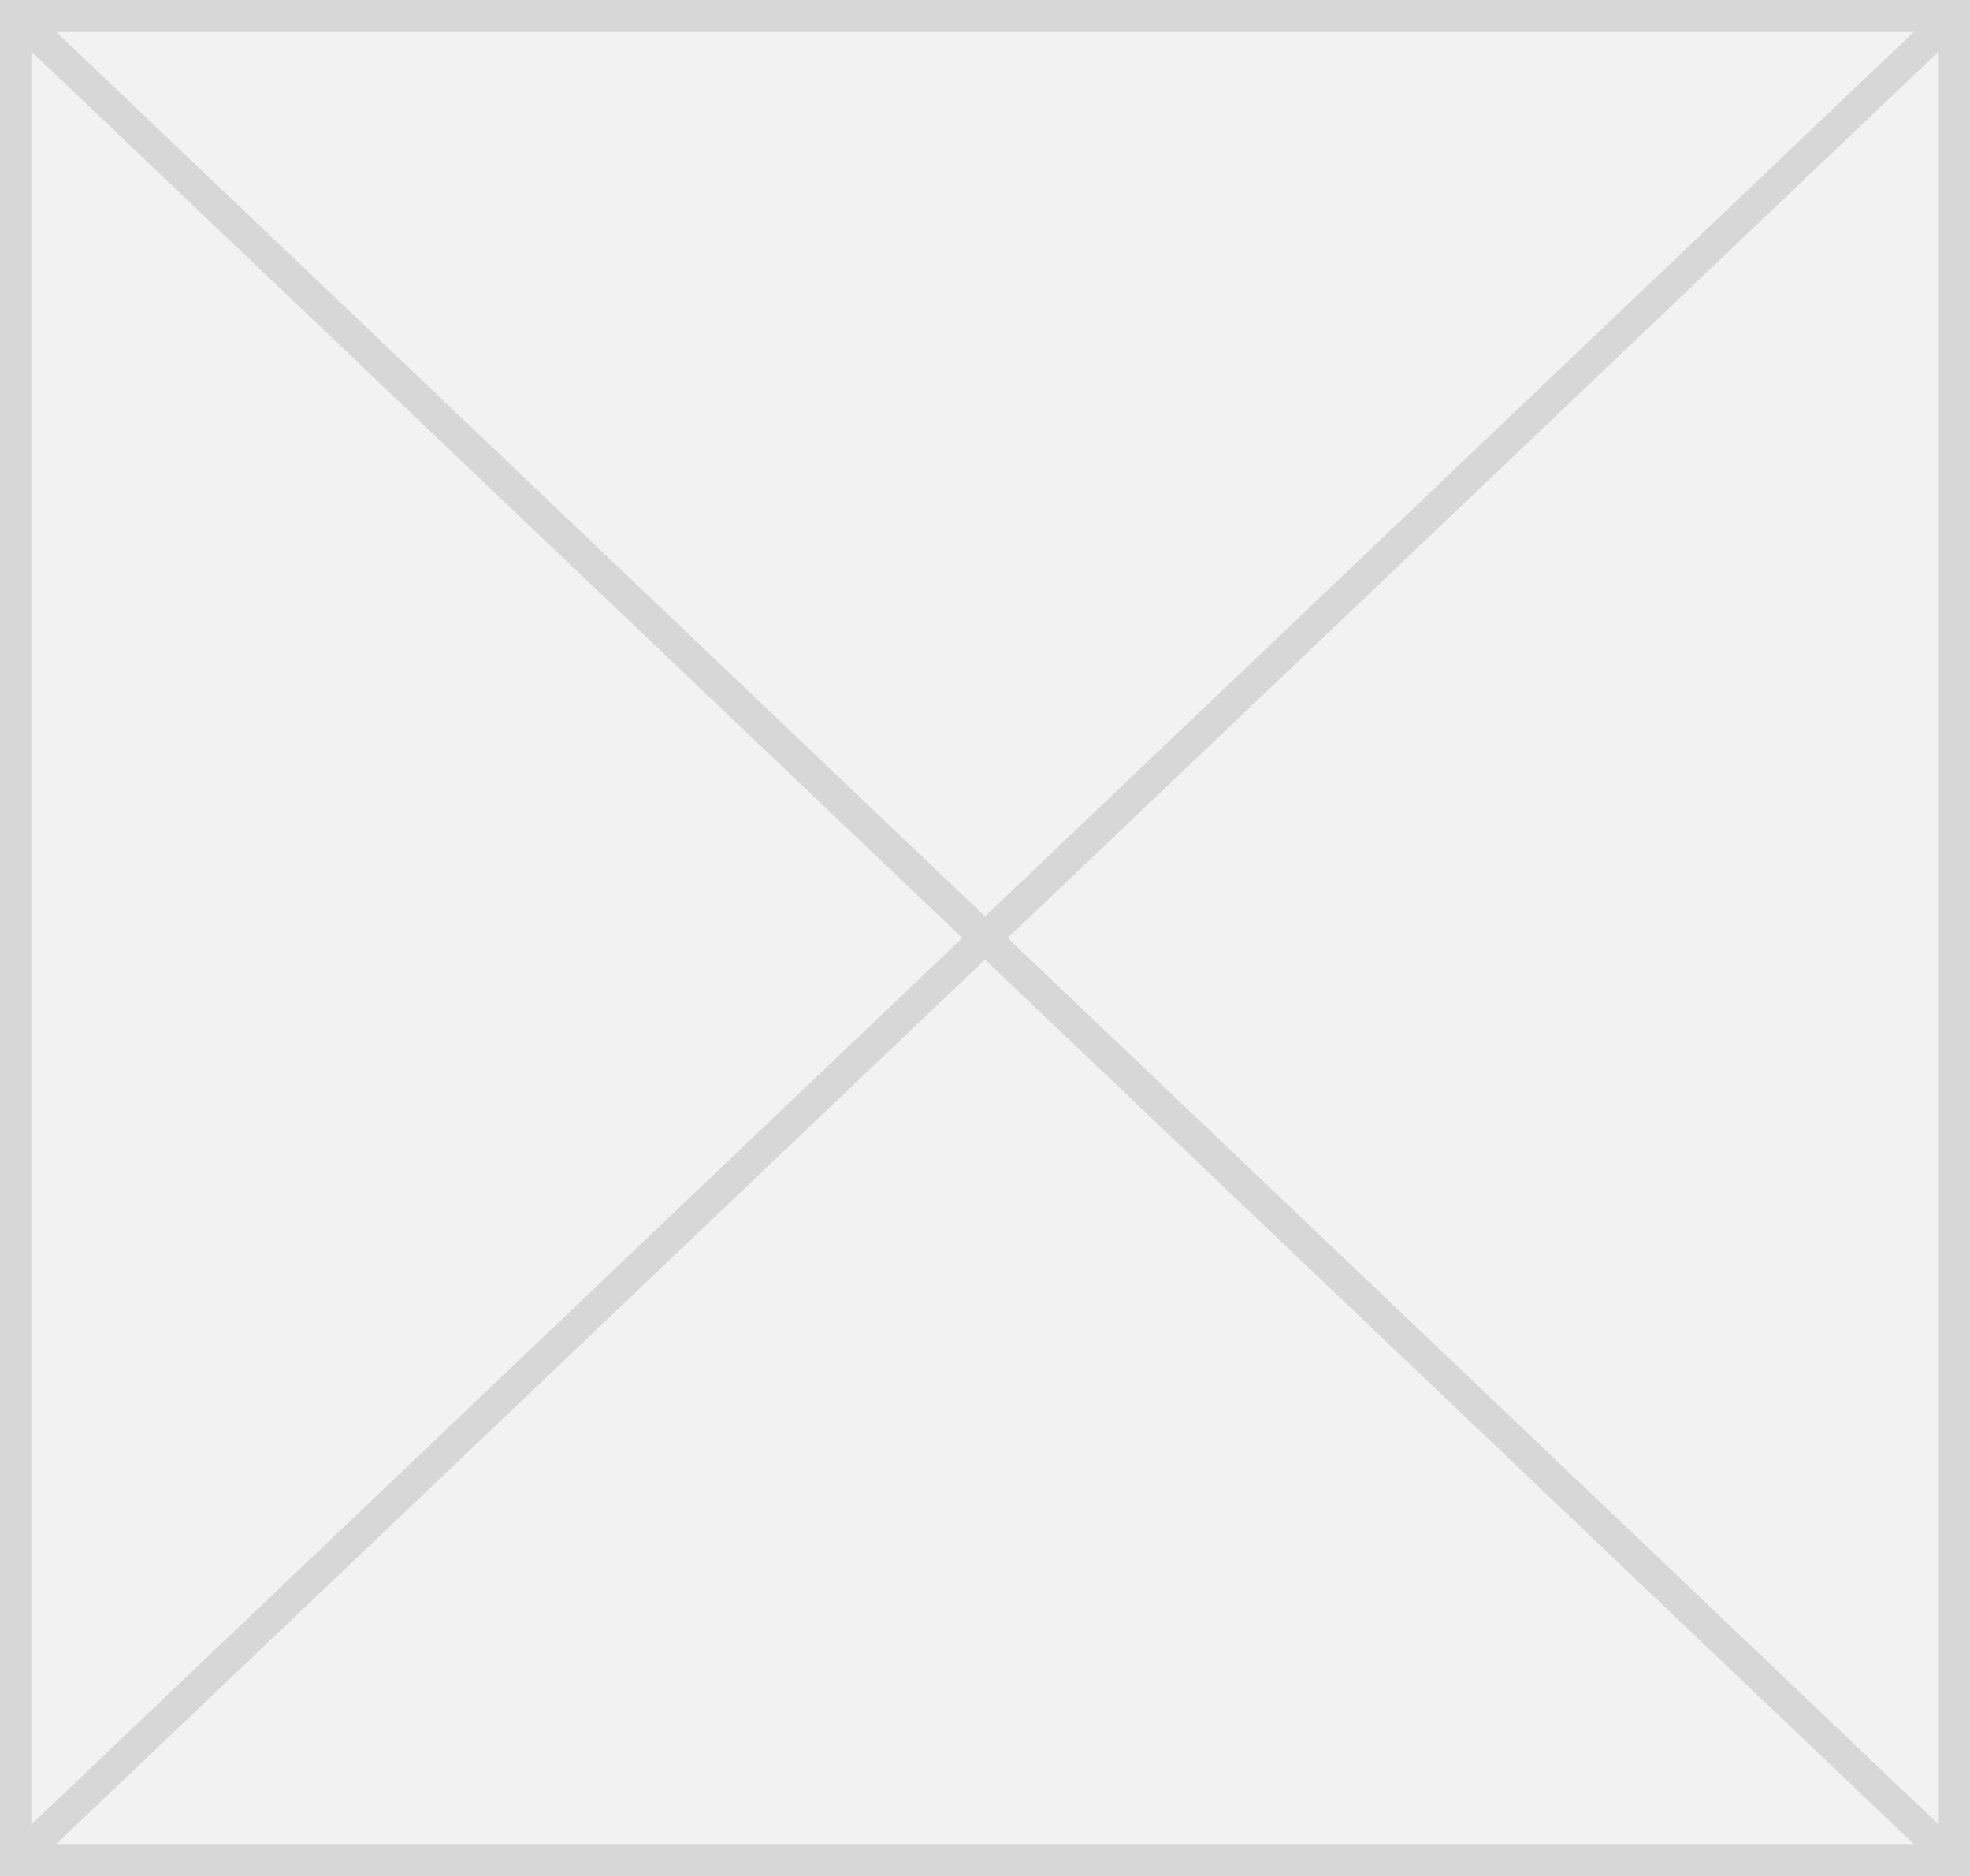
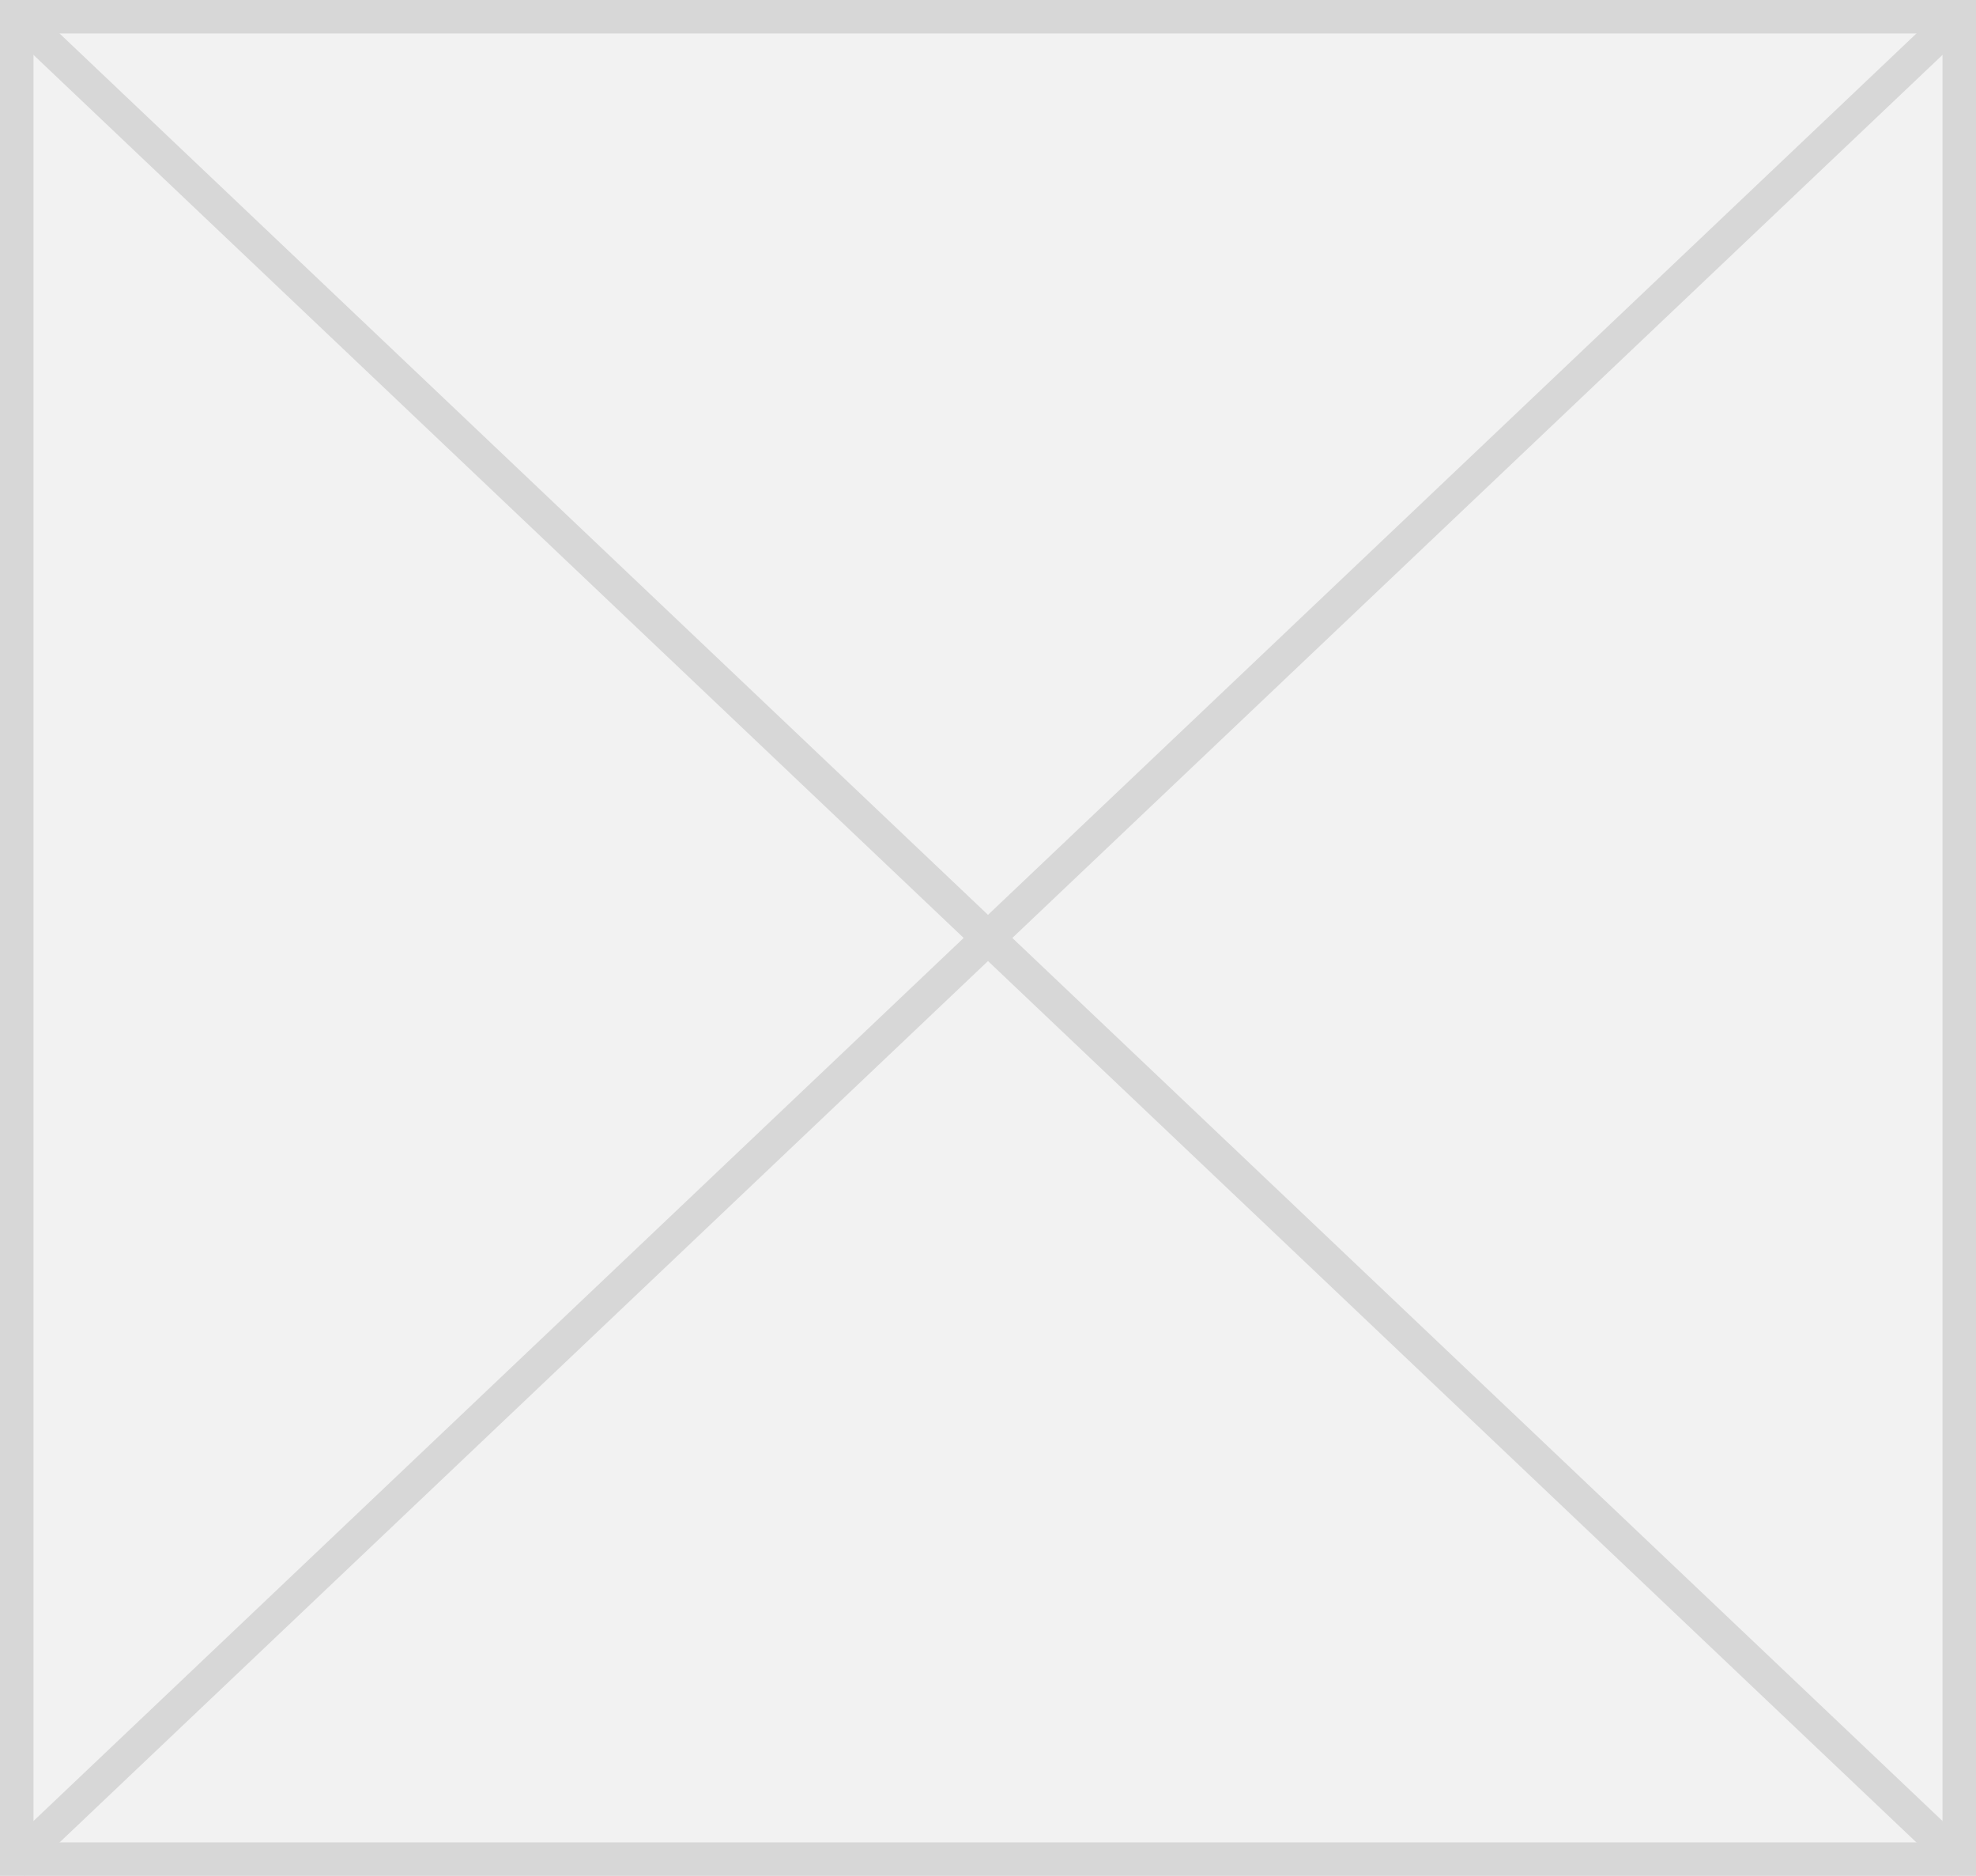
- <svg xmlns="http://www.w3.org/2000/svg" version="1.1" width="63px" height="60px">
-   <g transform="translate(-2823 -2044 )">
-     <path d="M 2823.5 2044.5  L 2885.5 2044.5  L 2885.5 2103.5  L 2823.5 2103.5  L 2823.5 2044.5  Z " fill-rule="nonzero" fill="#f2f2f2" stroke="none" />
-     <path d="M 2823.5 2044.5  L 2885.5 2044.5  L 2885.5 2103.5  L 2823.5 2103.5  L 2823.5 2044.5  Z " stroke-width="1" stroke="#d7d7d7" fill="none" />
-     <path d="M 2823.38 2044.362  L 2885.62 2103.638  M 2885.62 2044.362  L 2823.38 2103.638  " stroke-width="1" stroke="#d7d7d7" fill="none" />
+ <svg xmlns="http://www.w3.org/2000/svg" version="1.1" width="59px" height="56px">
+   <g transform="matrix(1 0 0 1 -2732 -2046 )">
+     <path d="M 2732.5 2046.5  L 2790.5 2046.5  L 2790.5 2101.5  L 2732.5 2101.5  L 2732.5 2046.5  Z " fill-rule="nonzero" fill="#f2f2f2" stroke="none" />
+     <path d="M 2732.5 2046.5  L 2790.5 2046.5  L 2790.5 2101.5  L 2732.5 2101.5  L 2732.5 2046.5  Z " stroke-width="1" stroke="#d7d7d7" fill="none" />
+     <path d="M 2732.382 2046.363  L 2790.618 2101.637  M 2790.618 2046.363  L 2732.382 2101.637  " stroke-width="1" stroke="#d7d7d7" fill="none" />
  </g>
</svg>
